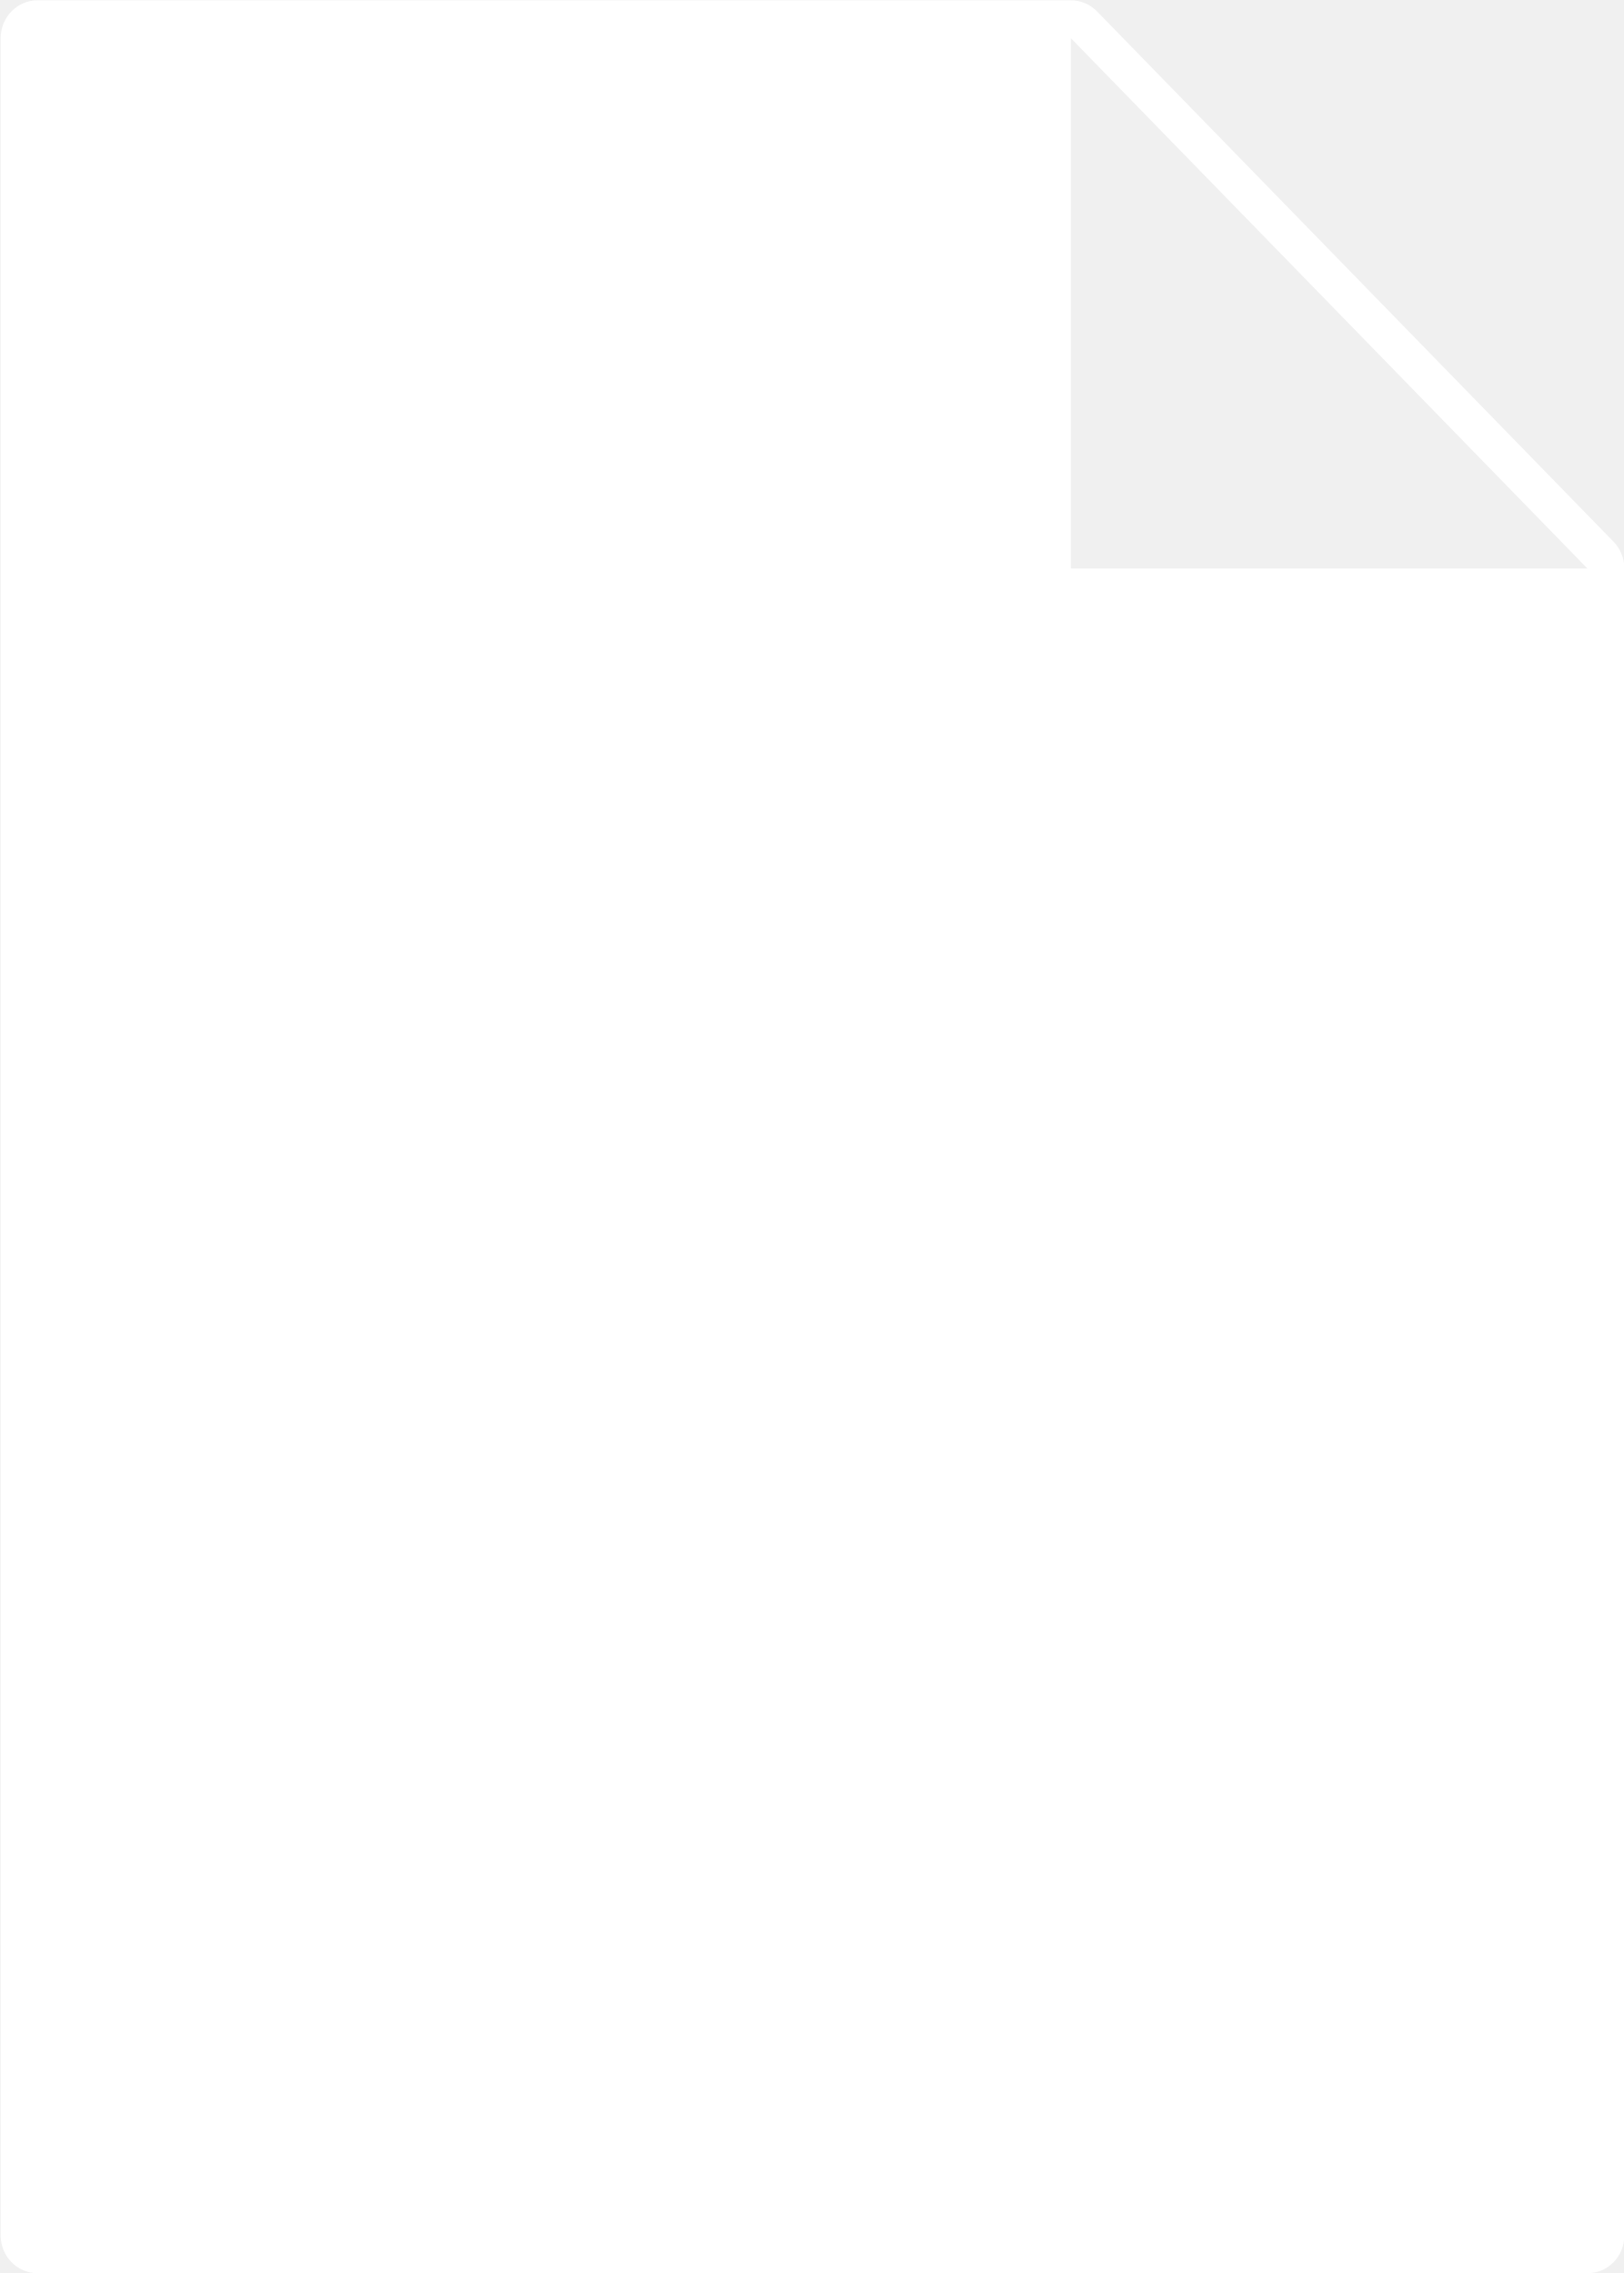
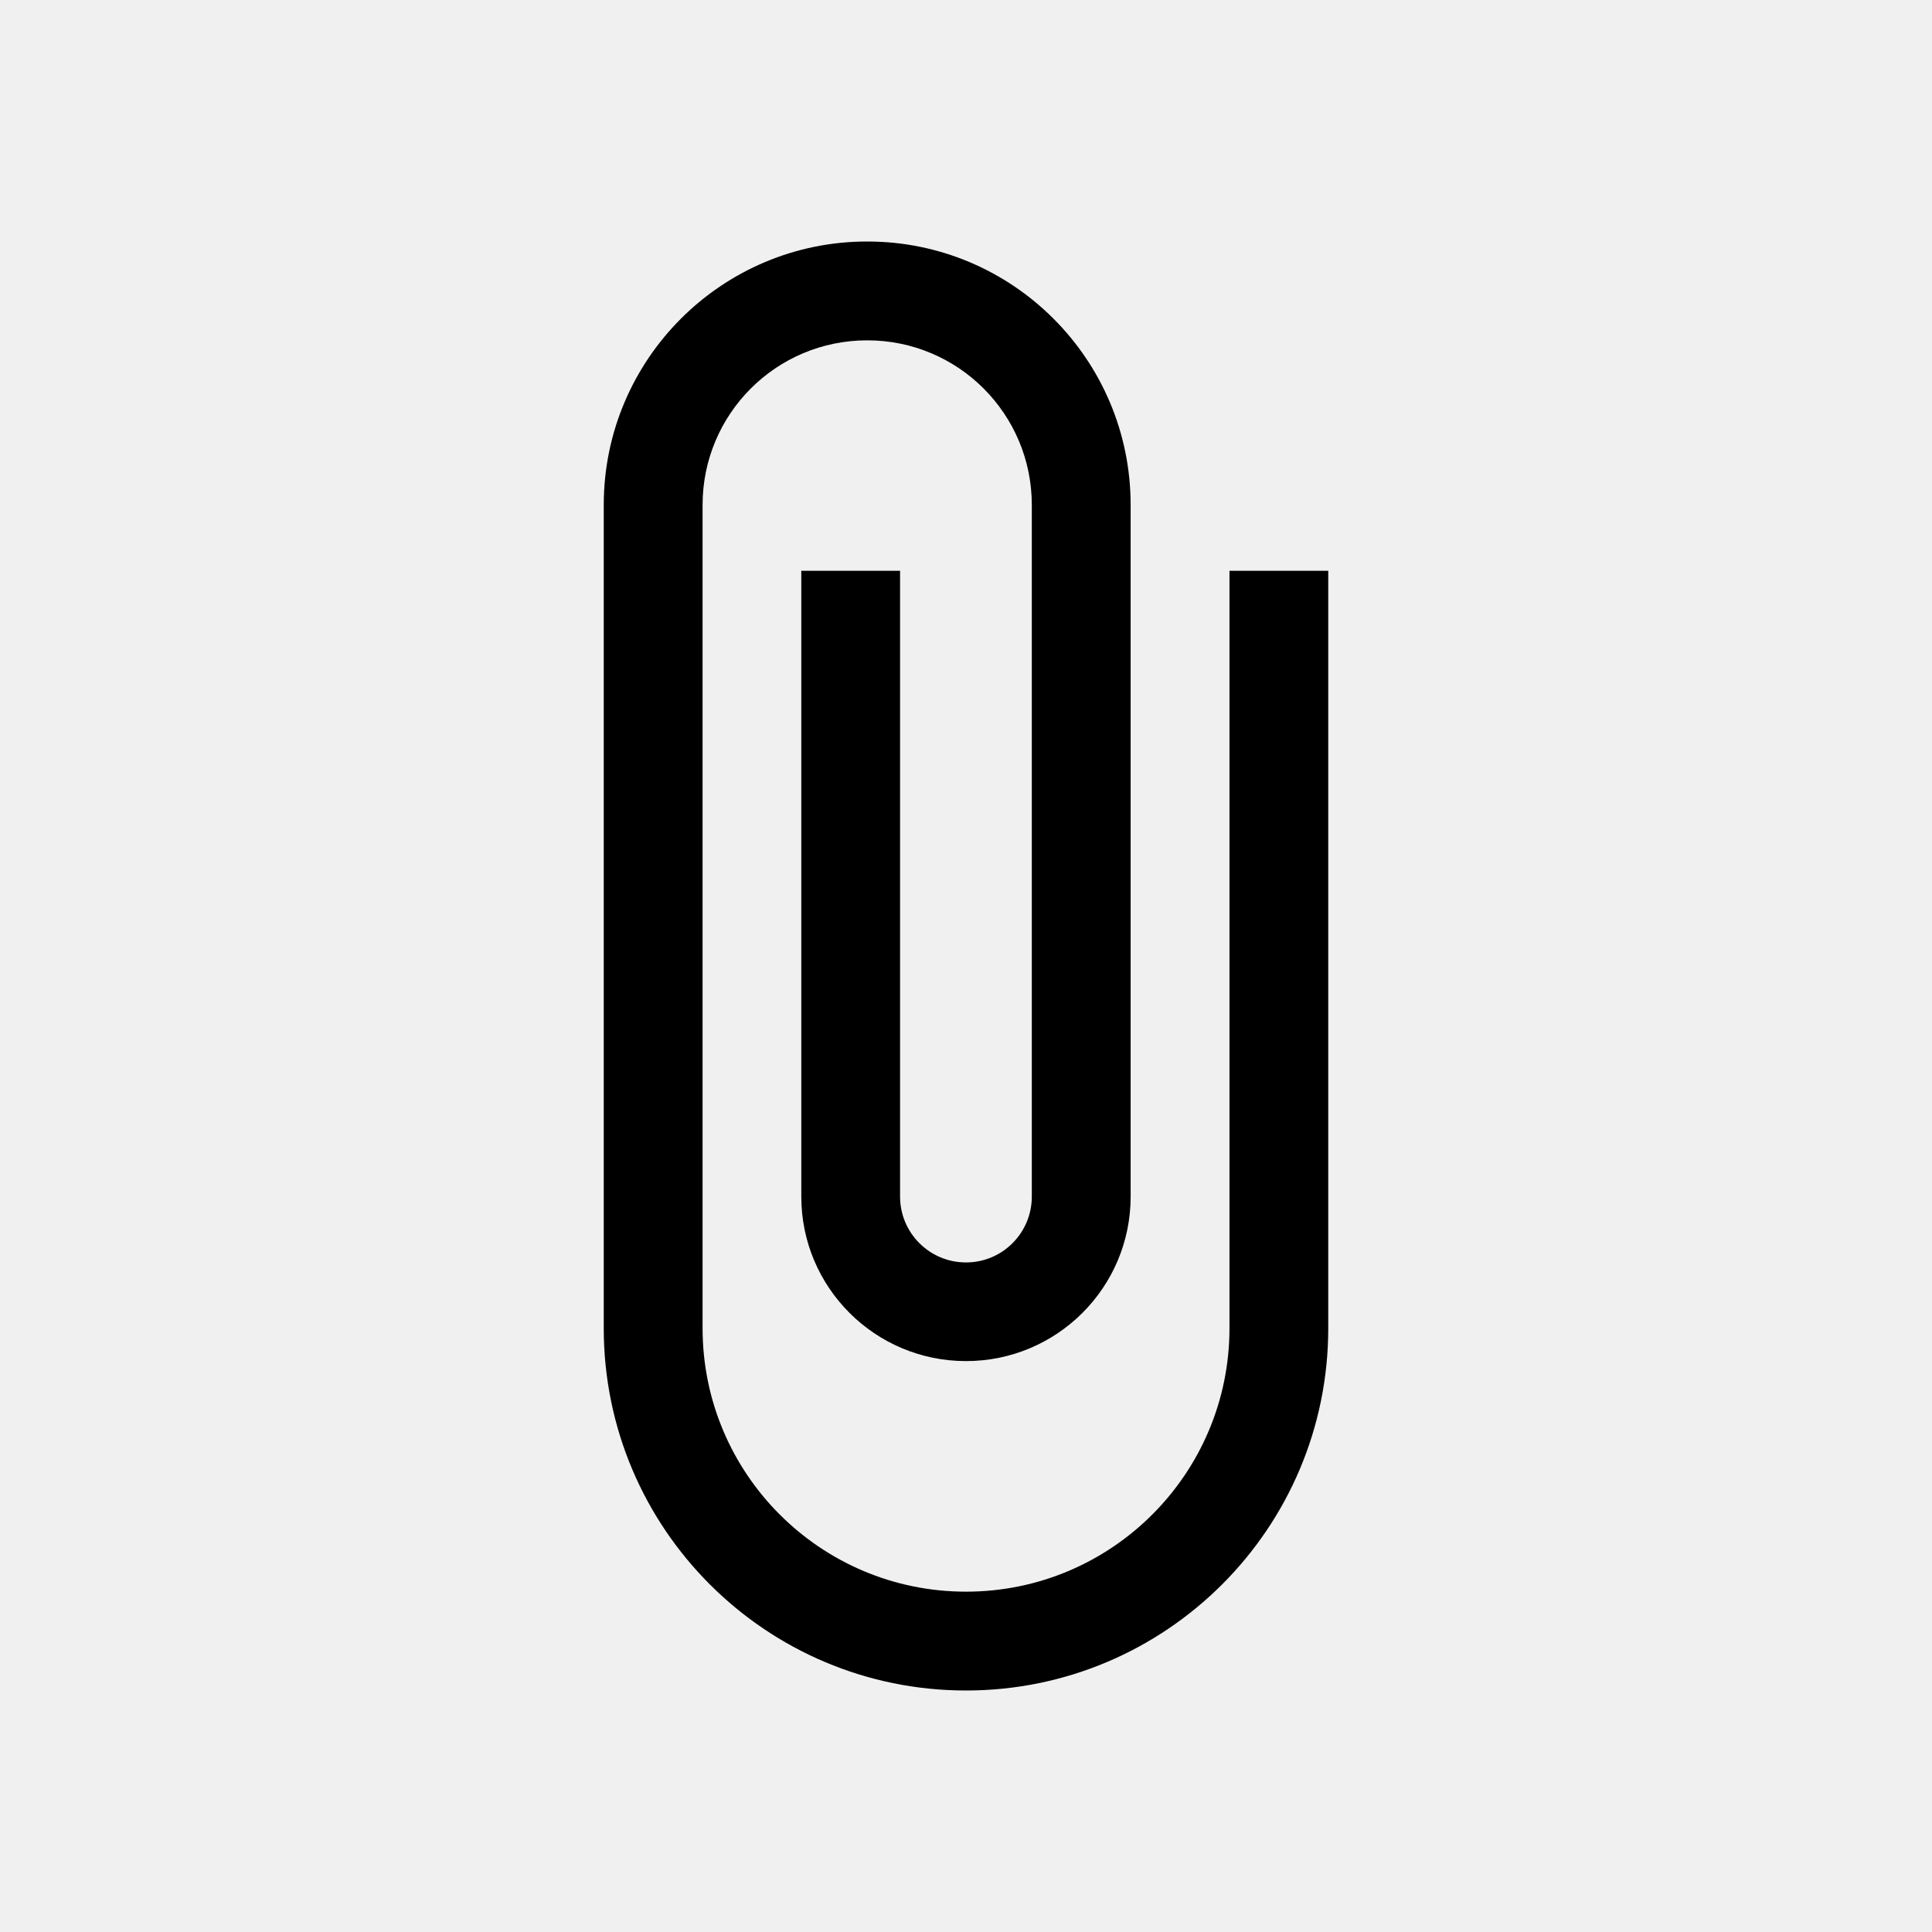
- <svg xmlns="http://www.w3.org/2000/svg" preserveAspectRatio="xMidYMid" width="15" height="21" viewBox="0 0 15 21">
+ <svg xmlns="http://www.w3.org/2000/svg" xmlns:xlink="http://www.w3.org/1999/xlink" width="32" height="32" viewBox="0 0 32 32" version="1.1">
+   <g id="Canvas" transform="translate(93 79)">
+     <g id="icon-attachment">
+       <g id="Vector">
+         <use xlink:href="#path0_fill" transform="translate(-83 -75)" />
+       </g>
+     </g>
+   </g>
  <defs>
-     <style>
-       .cls-1 {
-         fill: #fff;
-         fill-rule: evenodd;
-       }
-     </style>
+     <path id="path0_fill" fill-rule="evenodd" d="M 10.364 5.454L 10.364 18C 10.364 20.409 8.411 22.363 6 22.363C 3.59 22.363 1.637 20.41 1.637 18L 1.637 4.364C 1.637 2.857 2.856 1.637 4.364 1.637C 5.871 1.637 7.09 2.856 7.09 4.364L 7.09 15.819C 7.09 16.421 6.603 16.91 6 16.91C 5.396 16.91 4.908 16.421 4.908 15.819L 4.908 5.454L 3.272 5.454L 3.272 15.819C 3.272 17.325 4.494 18.544 6 18.544C 7.506 18.544 8.727 17.325 8.727 15.819L 8.727 4.364C 8.727 1.954 6.774 0 4.364 0C 1.954 0 0 1.954 0 4.364L 0 18C 0 21.315 2.687 24 6 24C 9.312 24 12 21.315 12 18L 12 5.454L 10.364 5.454Z" />
  </defs>
-   <path d="M14.906,5.005 L10.134,0.105 C10.070,0.040 9.983,0.003 9.893,0.003 L0.347,0.003 C0.159,0.003 0.006,0.159 0.006,0.353 L0.006,20.652 C0.006,20.846 0.159,21.002 0.347,21.002 L14.665,21.002 C14.854,21.002 15.006,20.846 15.006,20.652 L15.006,5.253 C15.006,5.160 14.970,5.071 14.906,5.005 ZM9.893,5.253 L9.893,0.353 L14.665,5.253 L9.893,5.253 Z" class="cls-1" />
</svg>
